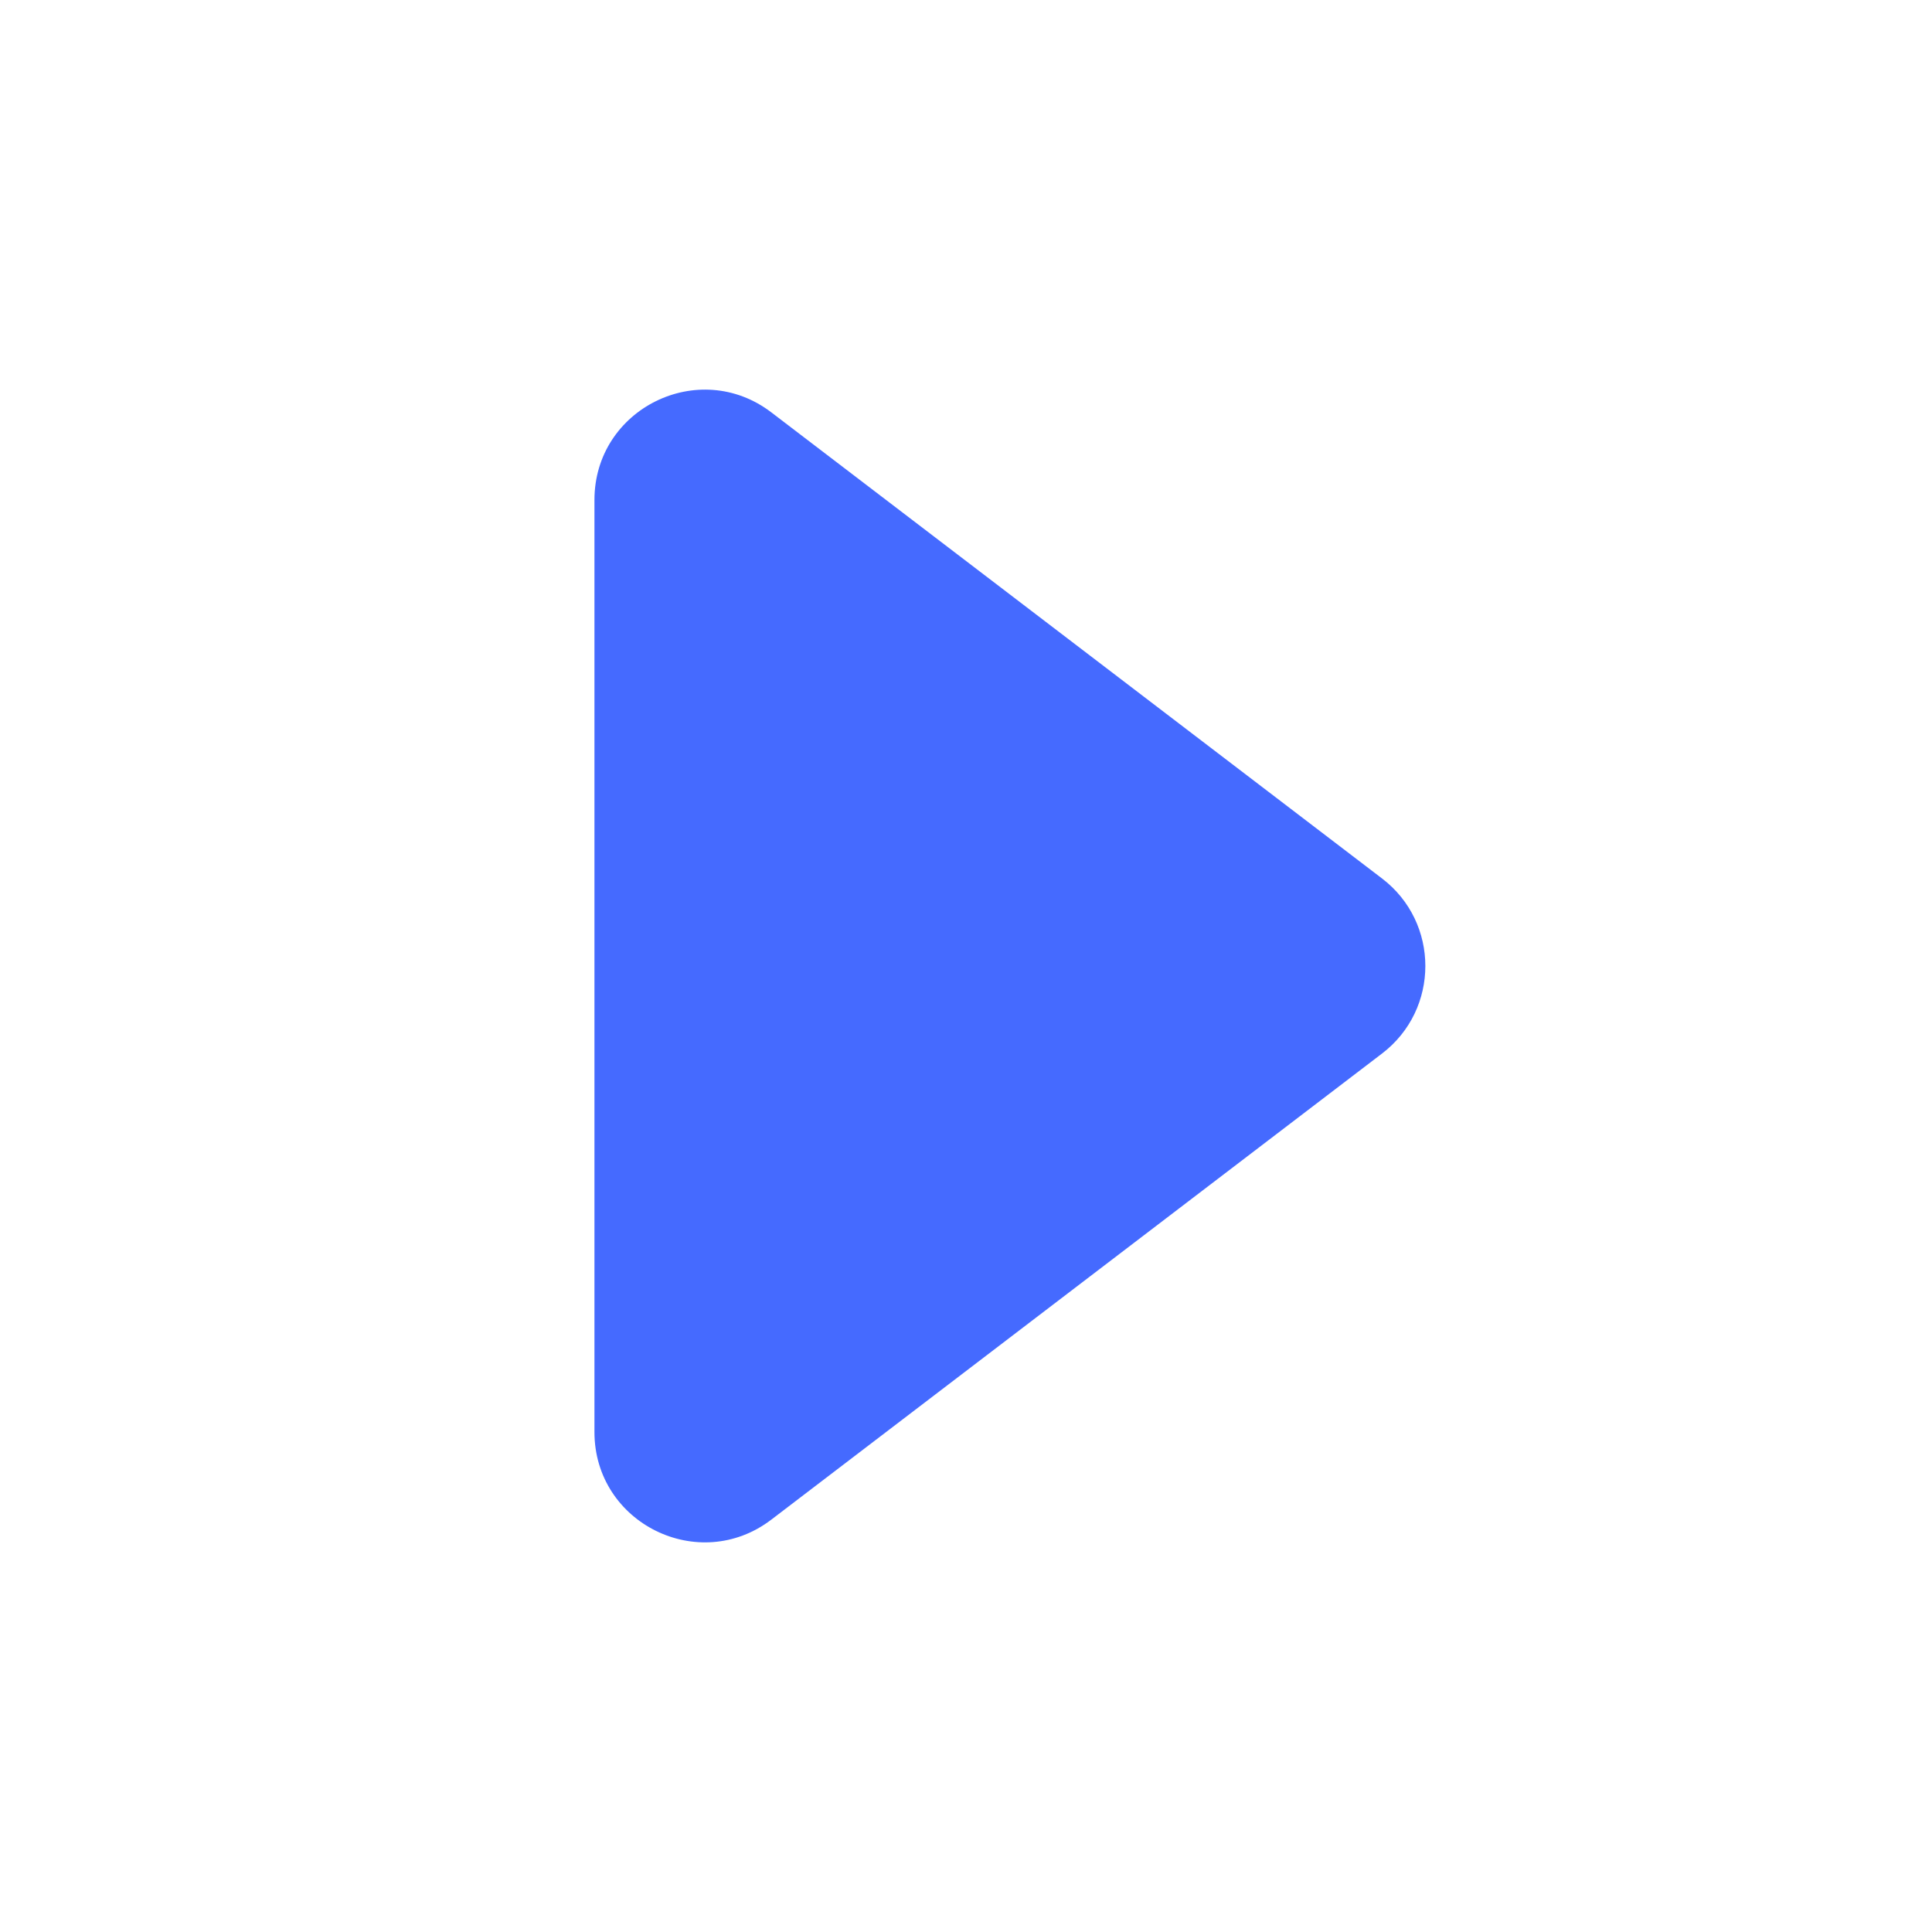
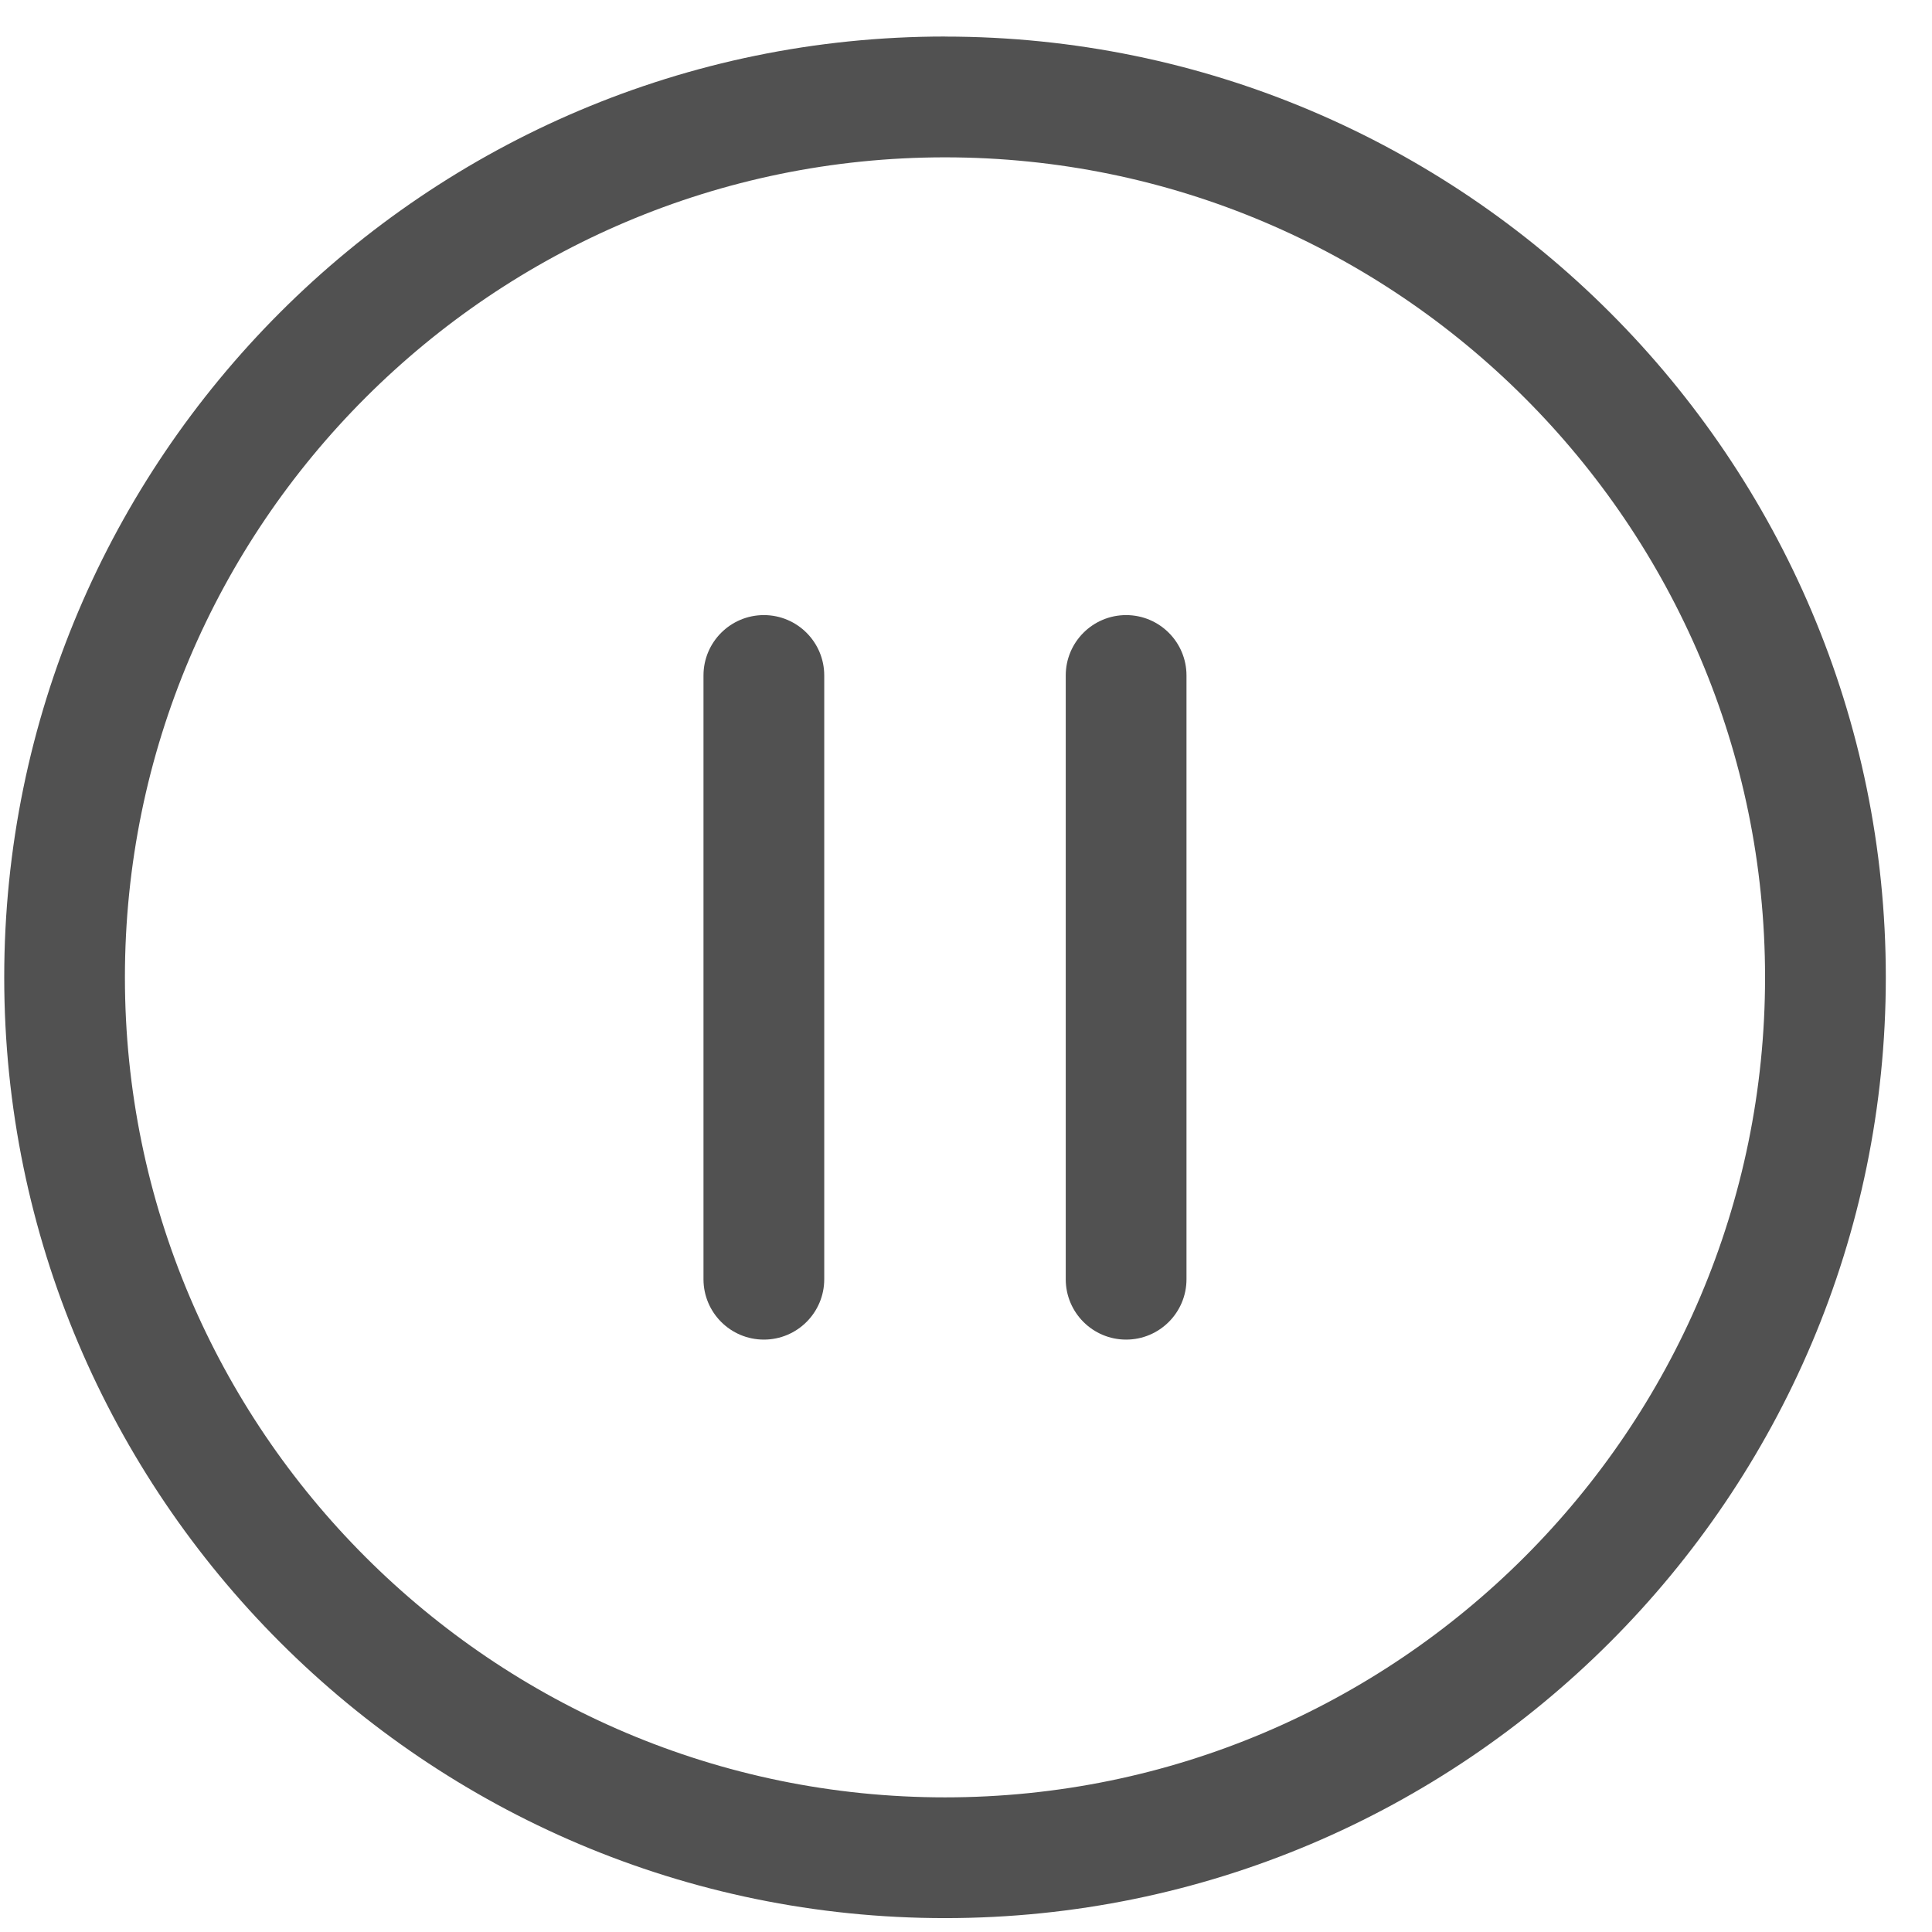
- <svg xmlns="http://www.w3.org/2000/svg" t="1727863435471" class="icon" viewBox="0 0 1024 1024" version="1.1" p-id="10841" width="200" height="200">
-   <path d="M732.503 465.603c-107.883-82.345-215.772-164.682-323.652-247.015-38.415-29.328-93.781-1.929-93.781 46.396v494.029c0 48.325 55.366 75.726 93.781 46.398 107.88-82.333 215.769-164.669 323.652-247.015 30.614-23.358 30.614-69.436 0-92.794z" fill="#456AFF" p-id="10842" />
+ <svg xmlns="http://www.w3.org/2000/svg" t="1729924057517" class="icon" viewBox="0 0 1024 1024" version="1.1" p-id="1505" width="200" height="200">
+   <path d="M500.864 952.64c-239.648 0-434.656-194.976-434.656-434.624 0-239.68 195.008-434.624 434.656-434.624 239.68 0 434.656 194.944 434.656 434.624 0 239.68-195.008 434.624-434.656 434.624m0-933.28C225.92 19.36 2.24 243.104 2.24 518.016 2.24 792.96 225.92 1016.64 500.864 1016.64s498.656-223.68 498.656-498.624c0-274.912-223.68-498.624-498.656-498.624" fill="#515151" p-id="1506" />
+   <path d="M404.864 326.016a32 32 0 0 0-32 32v320a32 32 0 0 0 64 0v-320a32 32 0 0 0-32-32M596.864 326.016a32 32 0 0 0-32 32v320a32 32 0 0 0 64 0v-320a32 32 0 0 0-32-32" fill="#515151" p-id="1507" />
</svg>
